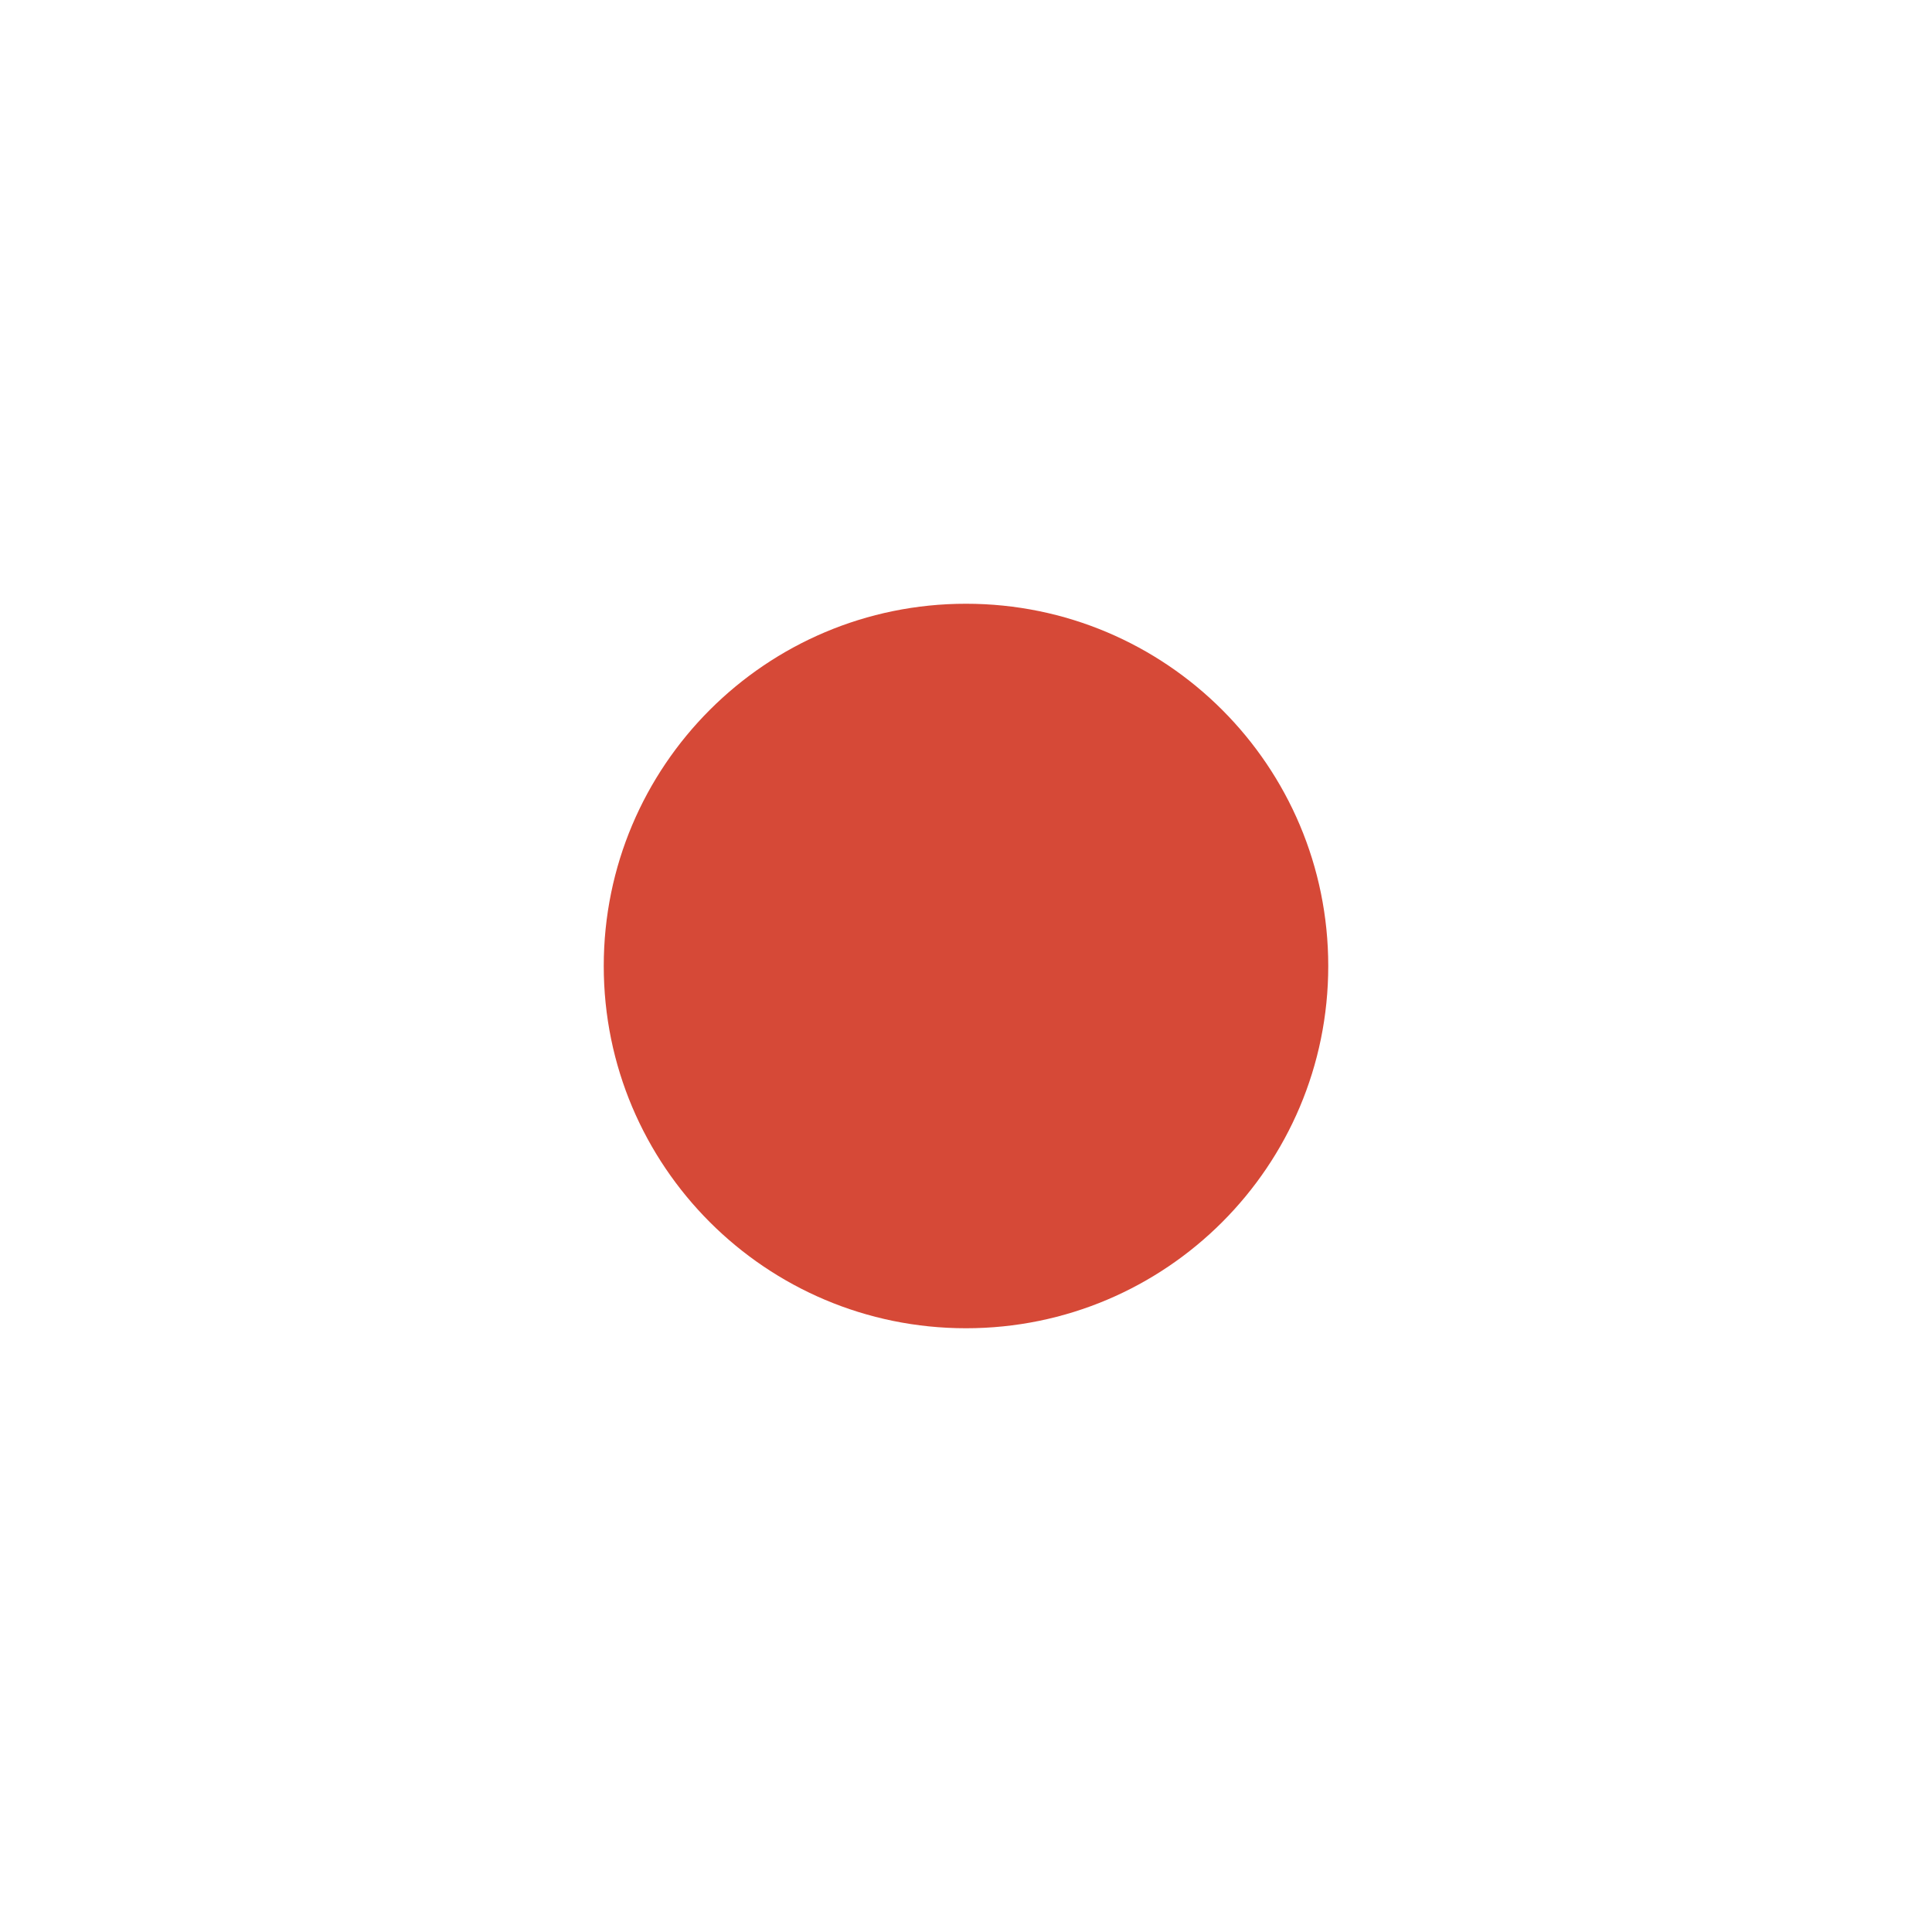
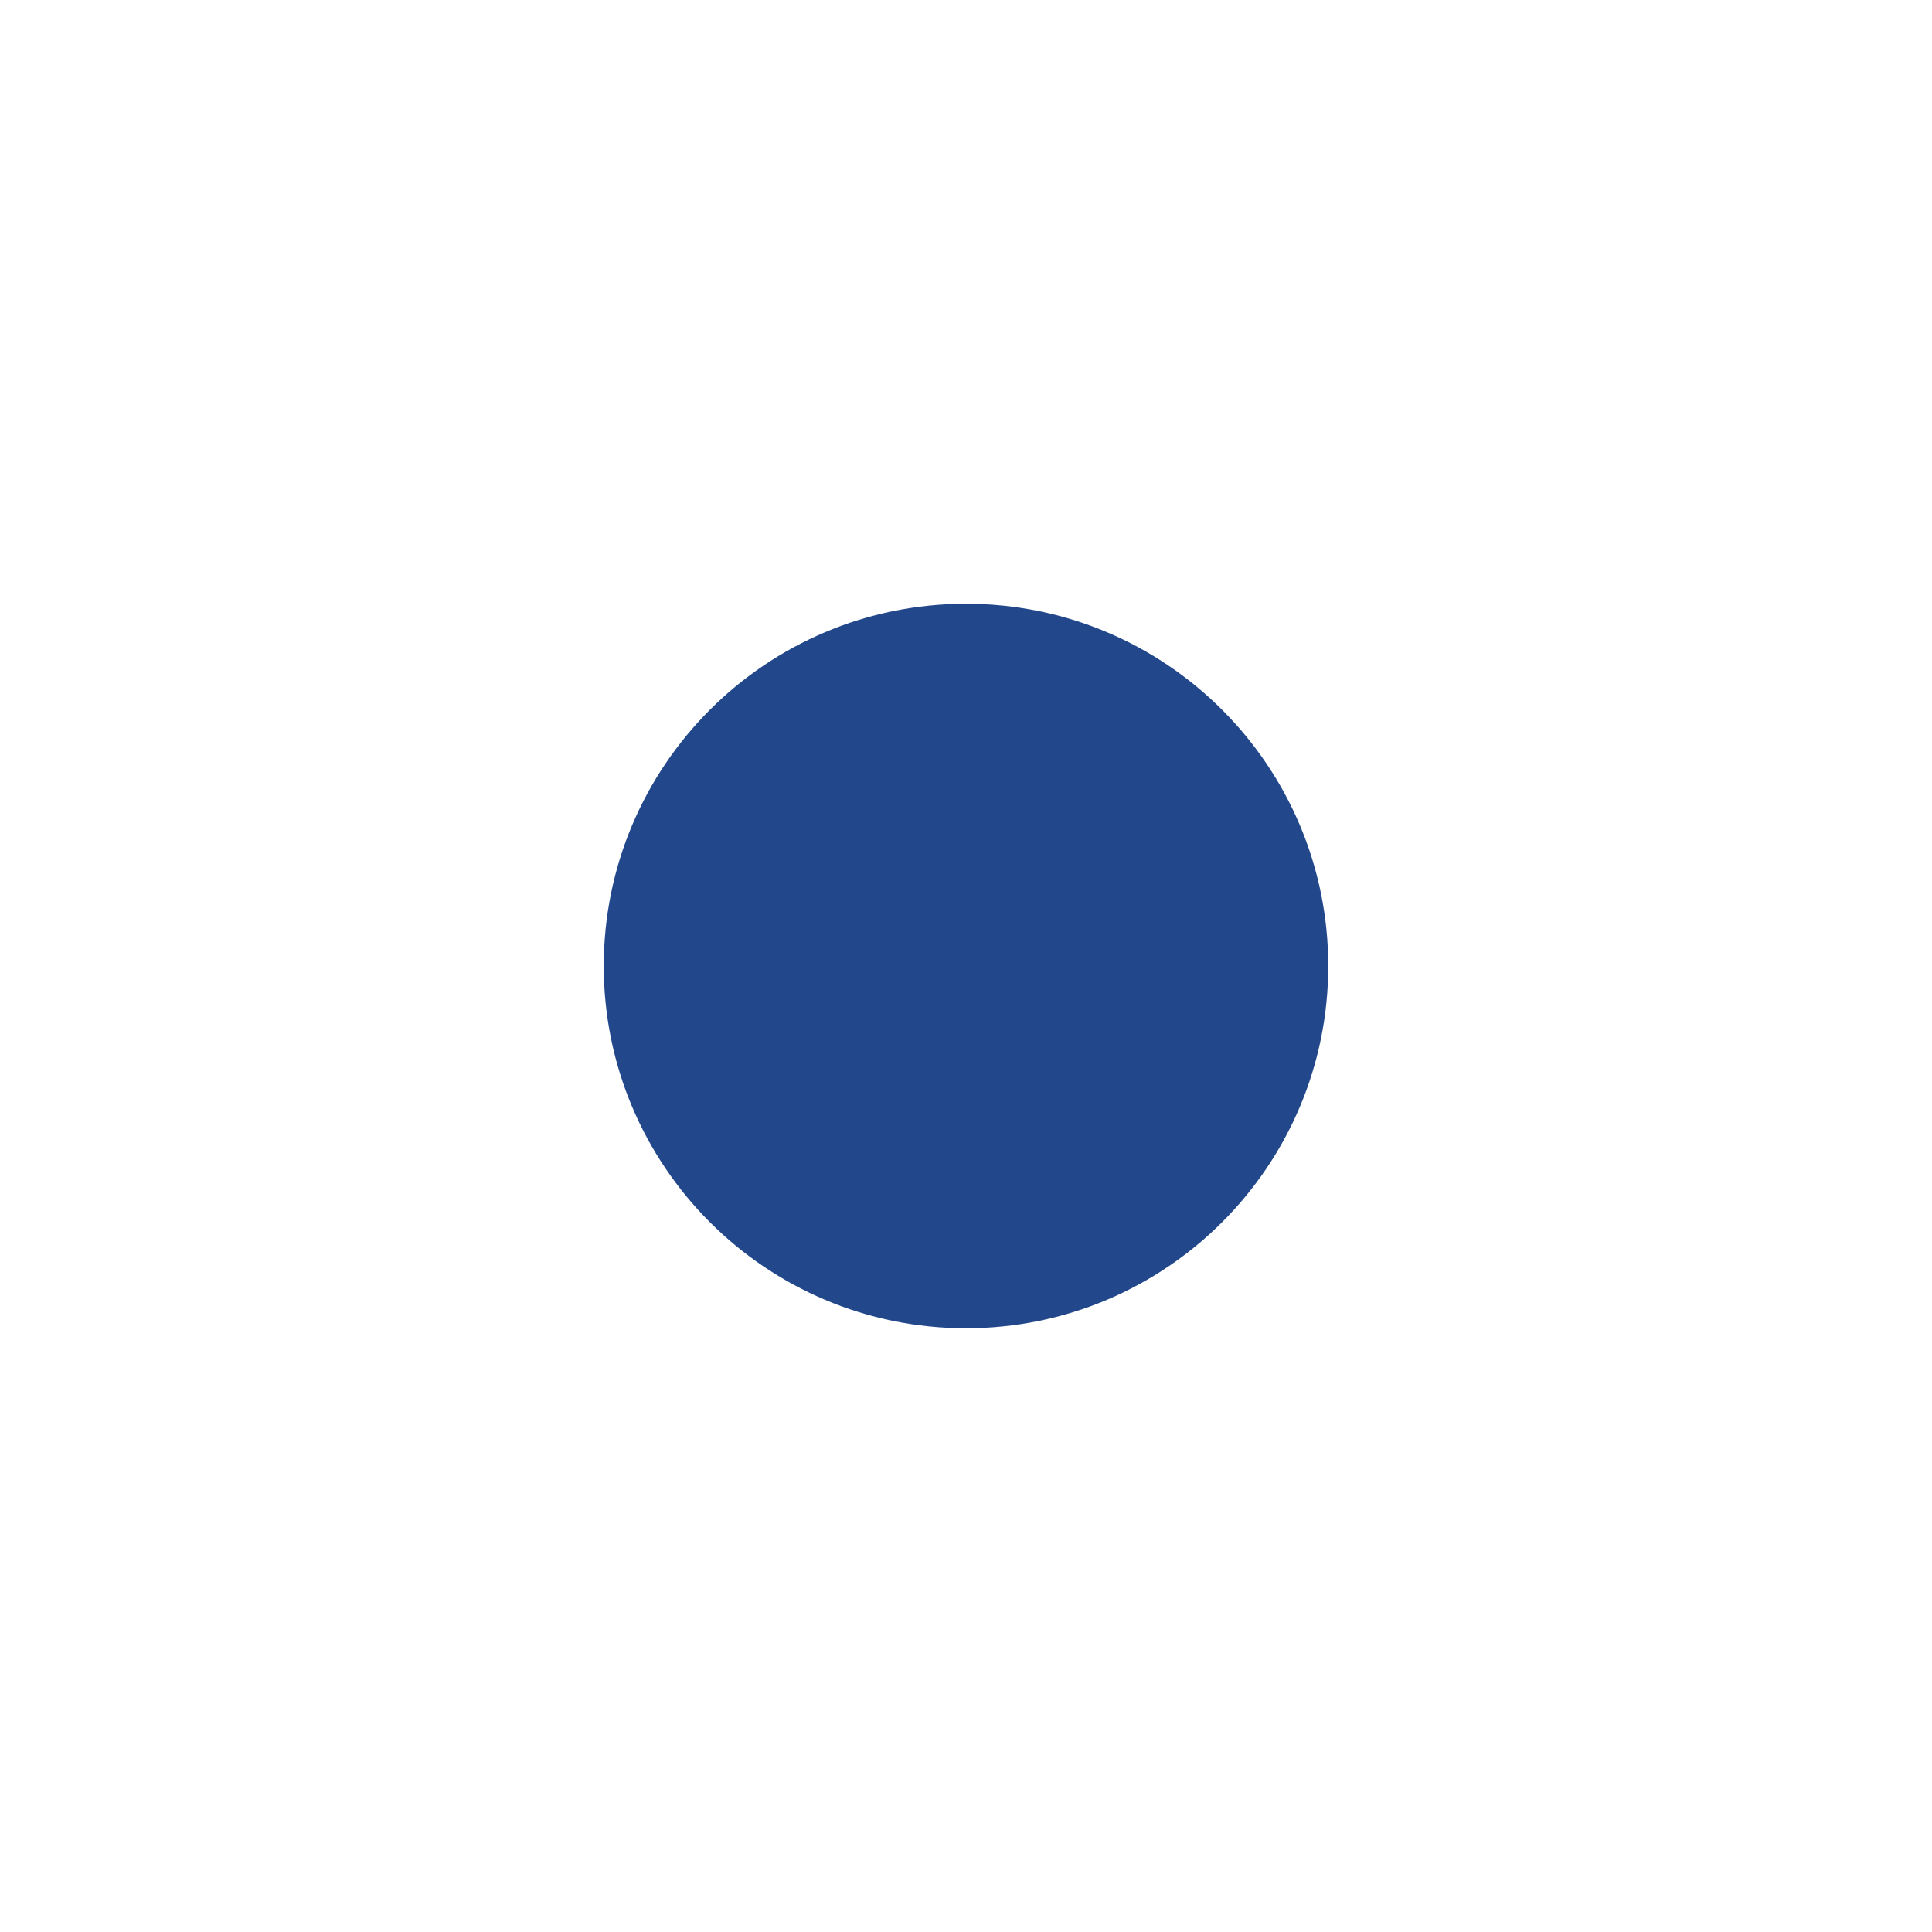
<svg xmlns="http://www.w3.org/2000/svg" viewBox="0 0 16 16">
  <g transform="translate(0 -1036.362)">
-     <path style="fill:#d64937" d="M 11,8 C 11,9.657 9.657,11 8,11 6.343,11 5,9.657 5,8 5,6.343 6.343,5 8,5 c 1.657,0 3,1.343 3,3 z" transform="translate(0 1036.362)" />
+     <path style="fill:#22488B" d="M 11,8 C 11,9.657 9.657,11 8,11 6.343,11 5,9.657 5,8 5,6.343 6.343,5 8,5 c 1.657,0 3,1.343 3,3 z" transform="translate(0 1036.362)" />
  </g>
</svg>
